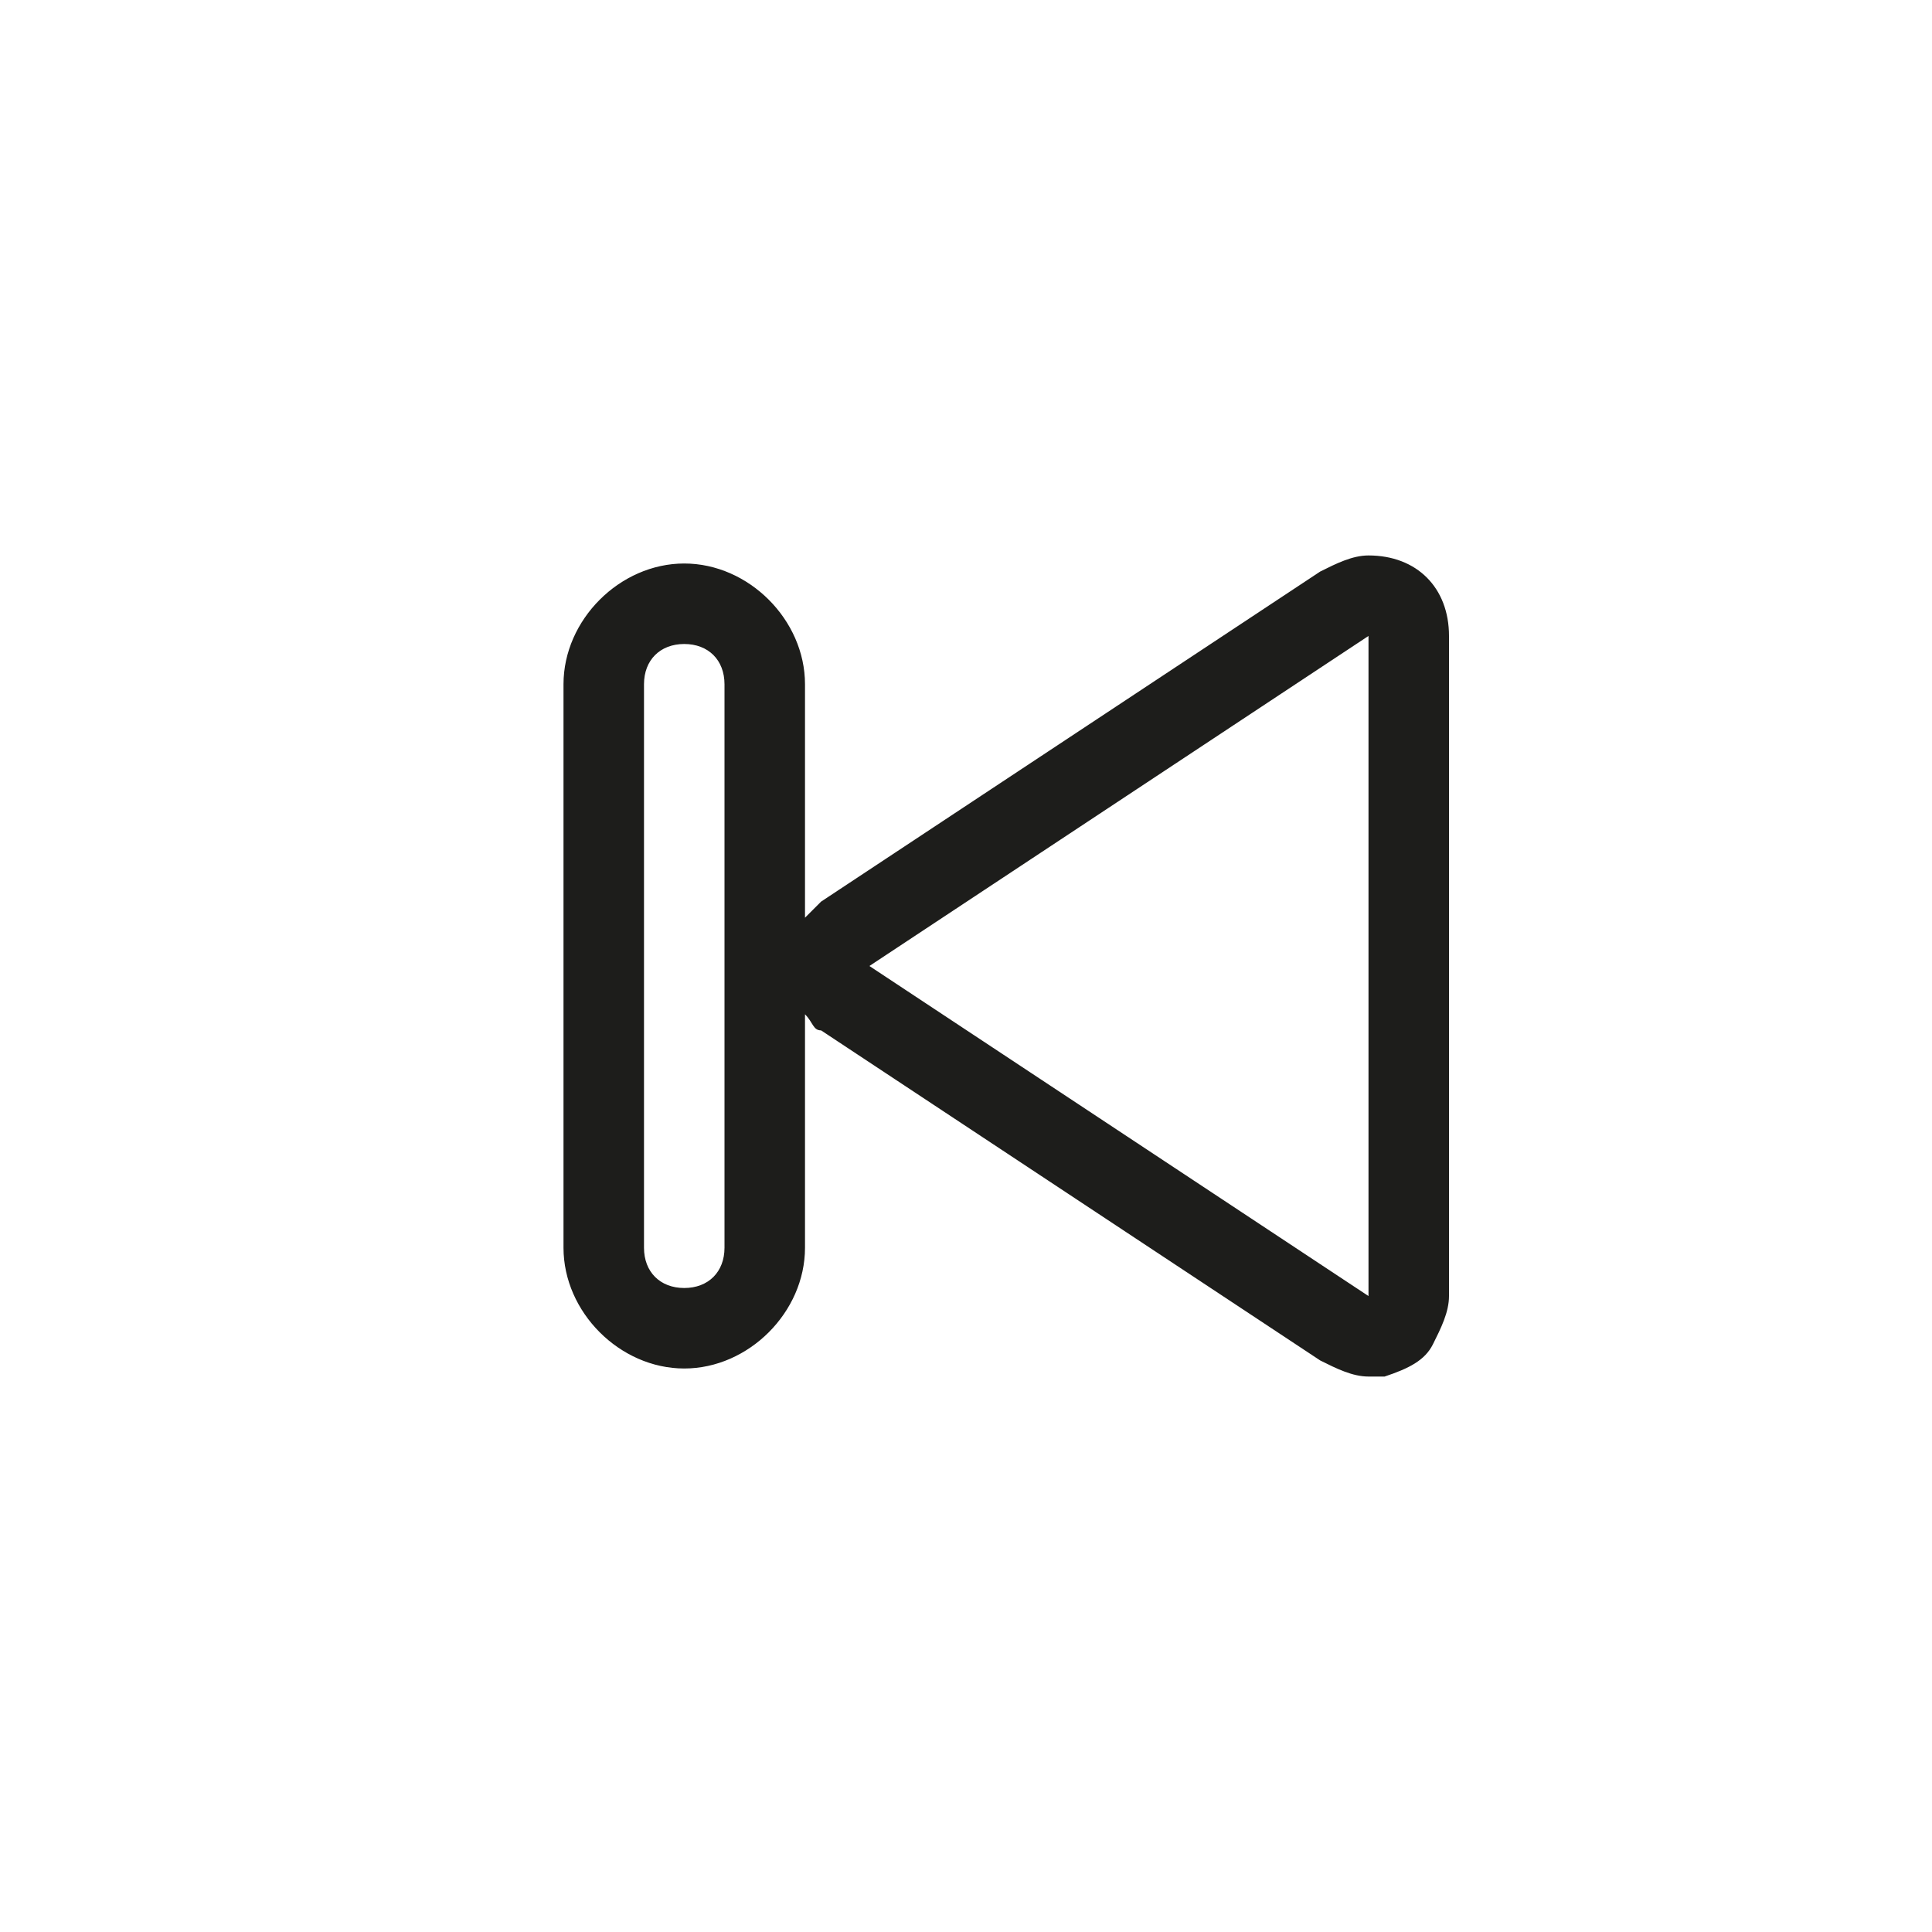
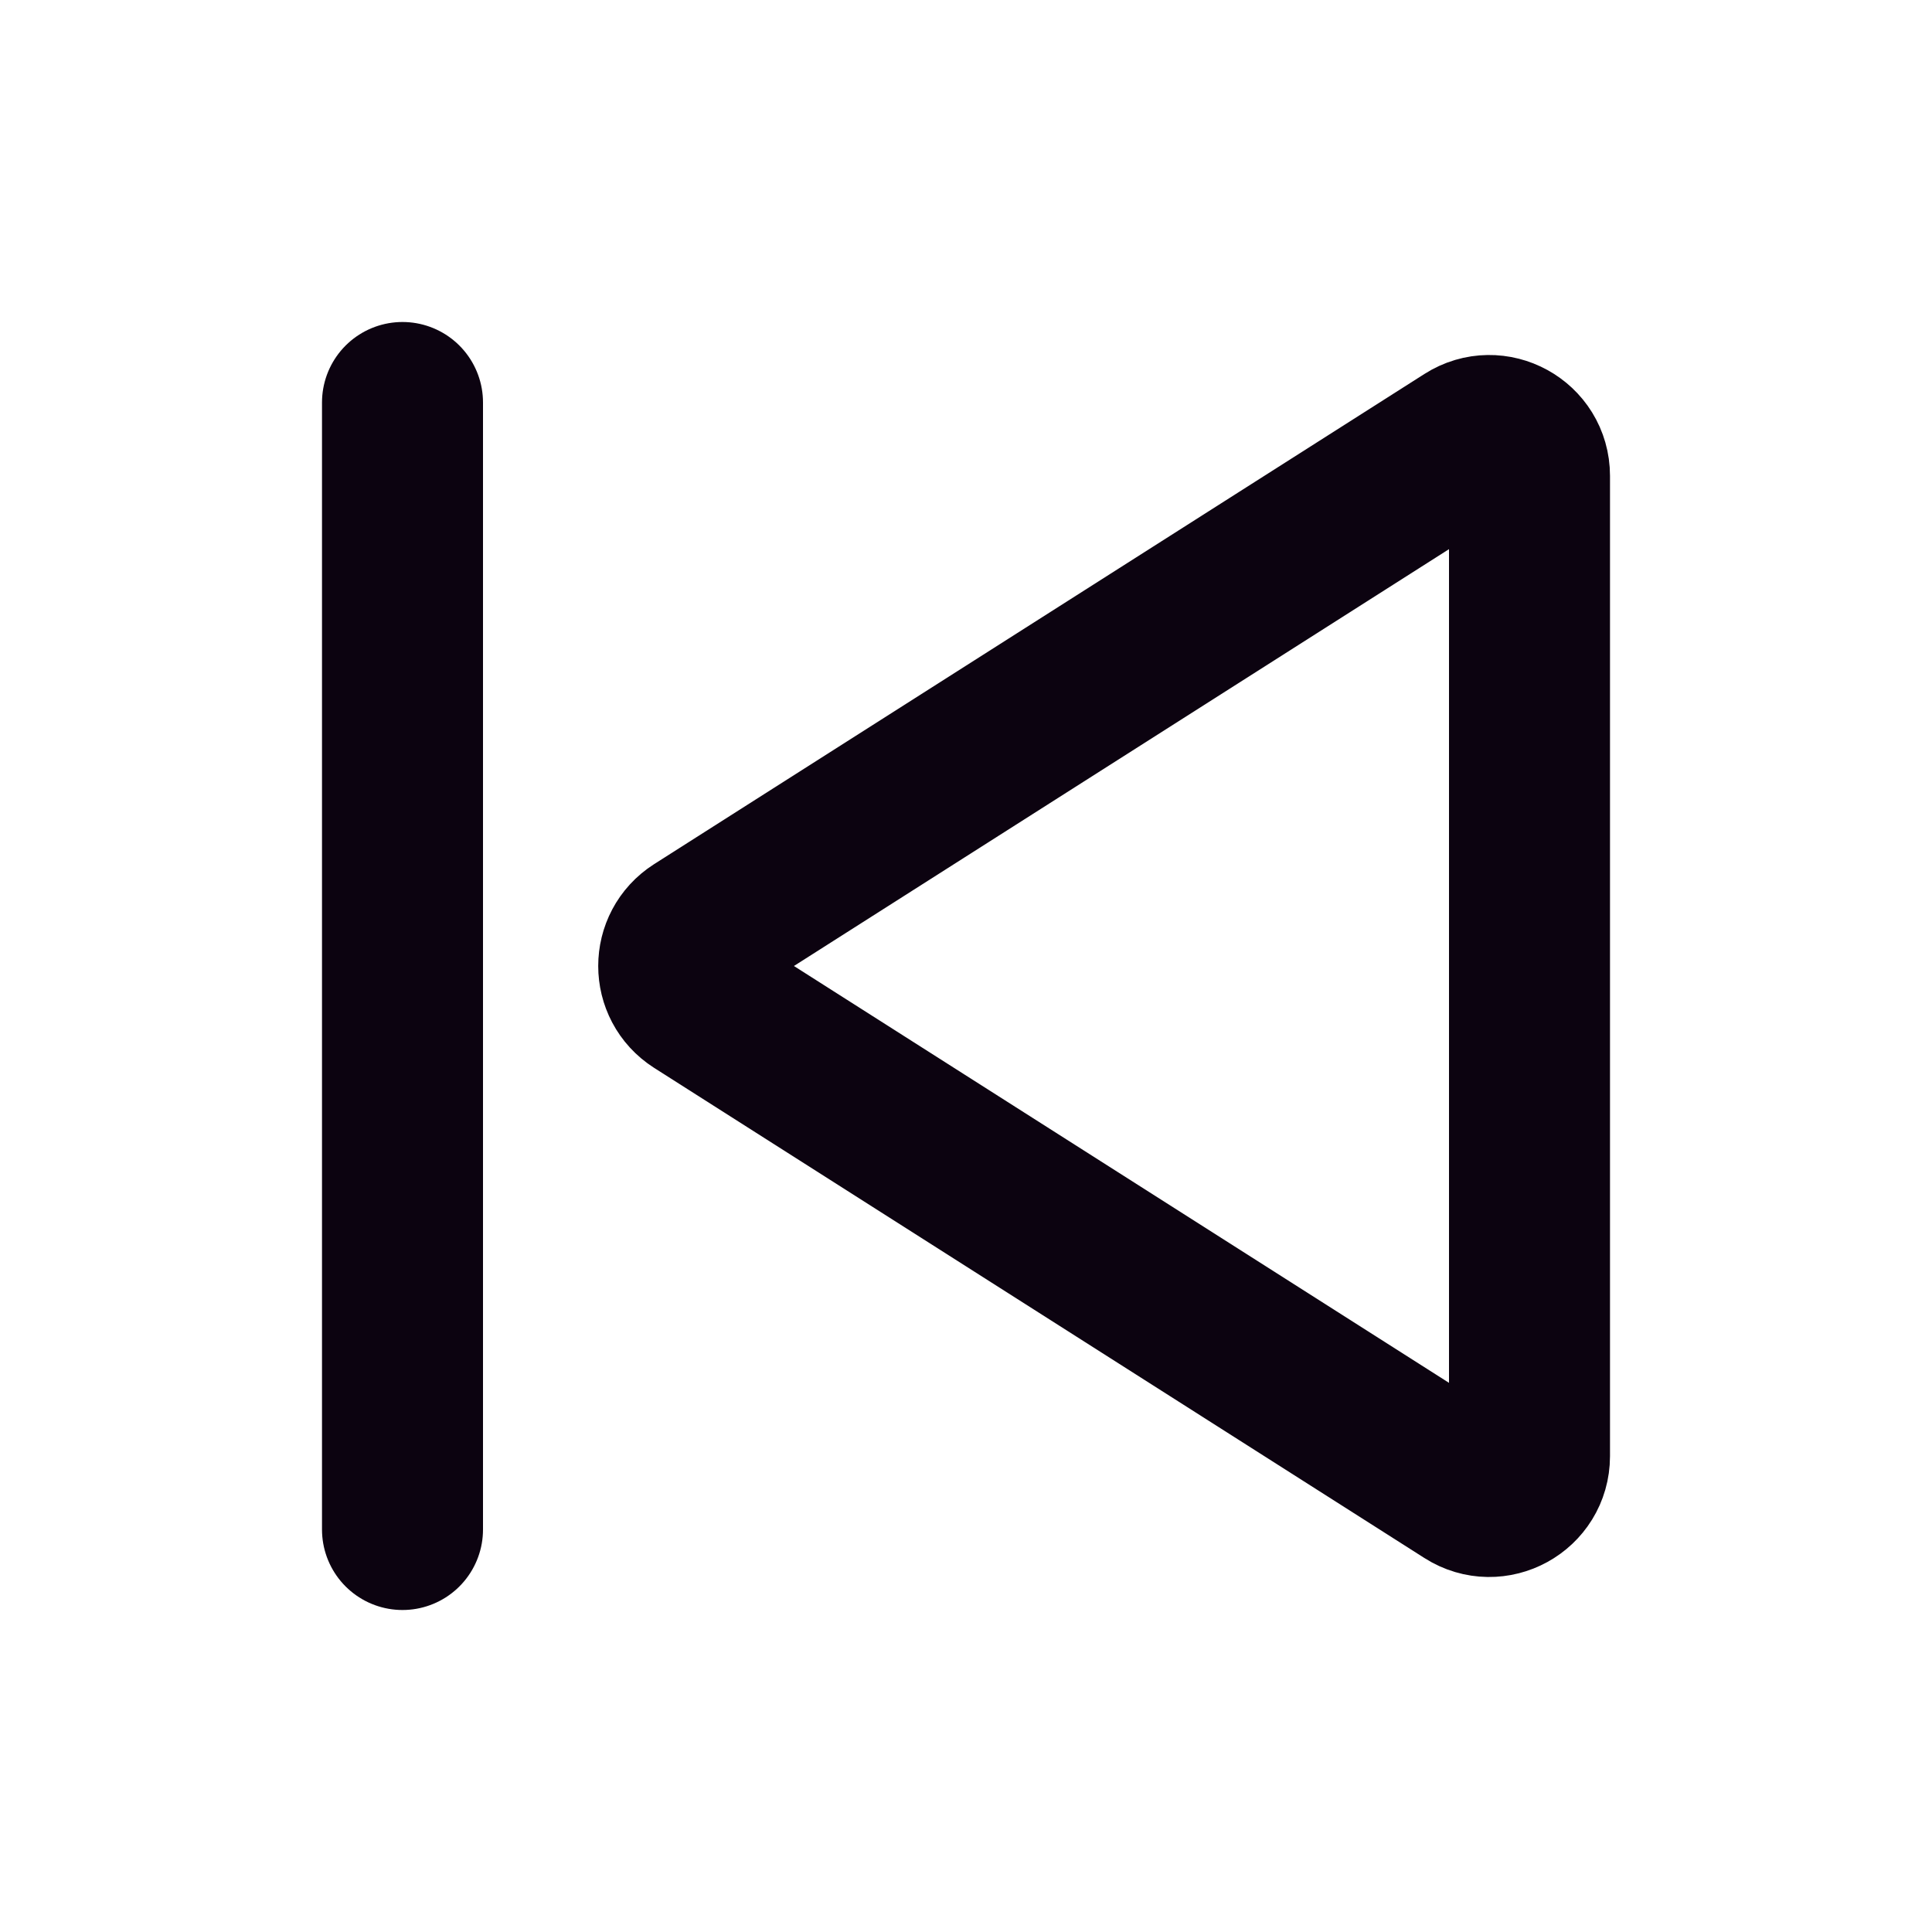
- <svg xmlns="http://www.w3.org/2000/svg" version="1.1" id="Capa_1" x="0px" y="0px" viewBox="0 0 24 24" style="enable-background:new 0 0 24 24;" xml:space="preserve">
-   <style type="text/css">
- 	.st0{fill:#1D1D1B;}
- </style>
-   <path class="st0" d="M17,6.9c-0.2,0-0.4,0.1-0.6,0.2l-6.2,4.1c-0.1,0.1-0.2,0.2-0.2,0.2V8.5C10,7.7,9.3,7,8.5,7S7,7.7,7,8.5v7  C7,16.3,7.7,17,8.5,17s1.5-0.7,1.5-1.5v-2.9c0.1,0.1,0.1,0.2,0.2,0.2l6.2,4.1c0.2,0.1,0.4,0.2,0.6,0.2c0.1,0,0.1,0,0.2,0  c0.3-0.1,0.5-0.2,0.6-0.4c0.1-0.2,0.2-0.4,0.2-0.6V7.9C18,7.3,17.6,6.9,17,6.9z M9,15.5C9,15.8,8.8,16,8.5,16S8,15.8,8,15.5v-7  C8,8.2,8.2,8,8.5,8S9,8.2,9,8.5V15.5z M17,16.1L10.8,12L17,7.9V16.1z" />
+ <svg xmlns="http://www.w3.org/2000/svg" width="24" height="24" viewBox="0 0 24 24" fill="none">
+   <path d="M8.663 12.422L18.232 18.511C18.564 18.723 19 18.484 19 18.089V5.911C19 5.516 18.564 5.277 18.232 5.489L8.663 11.578C8.354 11.775 8.354 12.225 8.663 12.422Z" stroke="#0C0310" stroke-width="2" stroke-linecap="round" />
+   <path d="M5 5V19" stroke="#0C0310" stroke-width="2" stroke-linecap="round" />
</svg>
